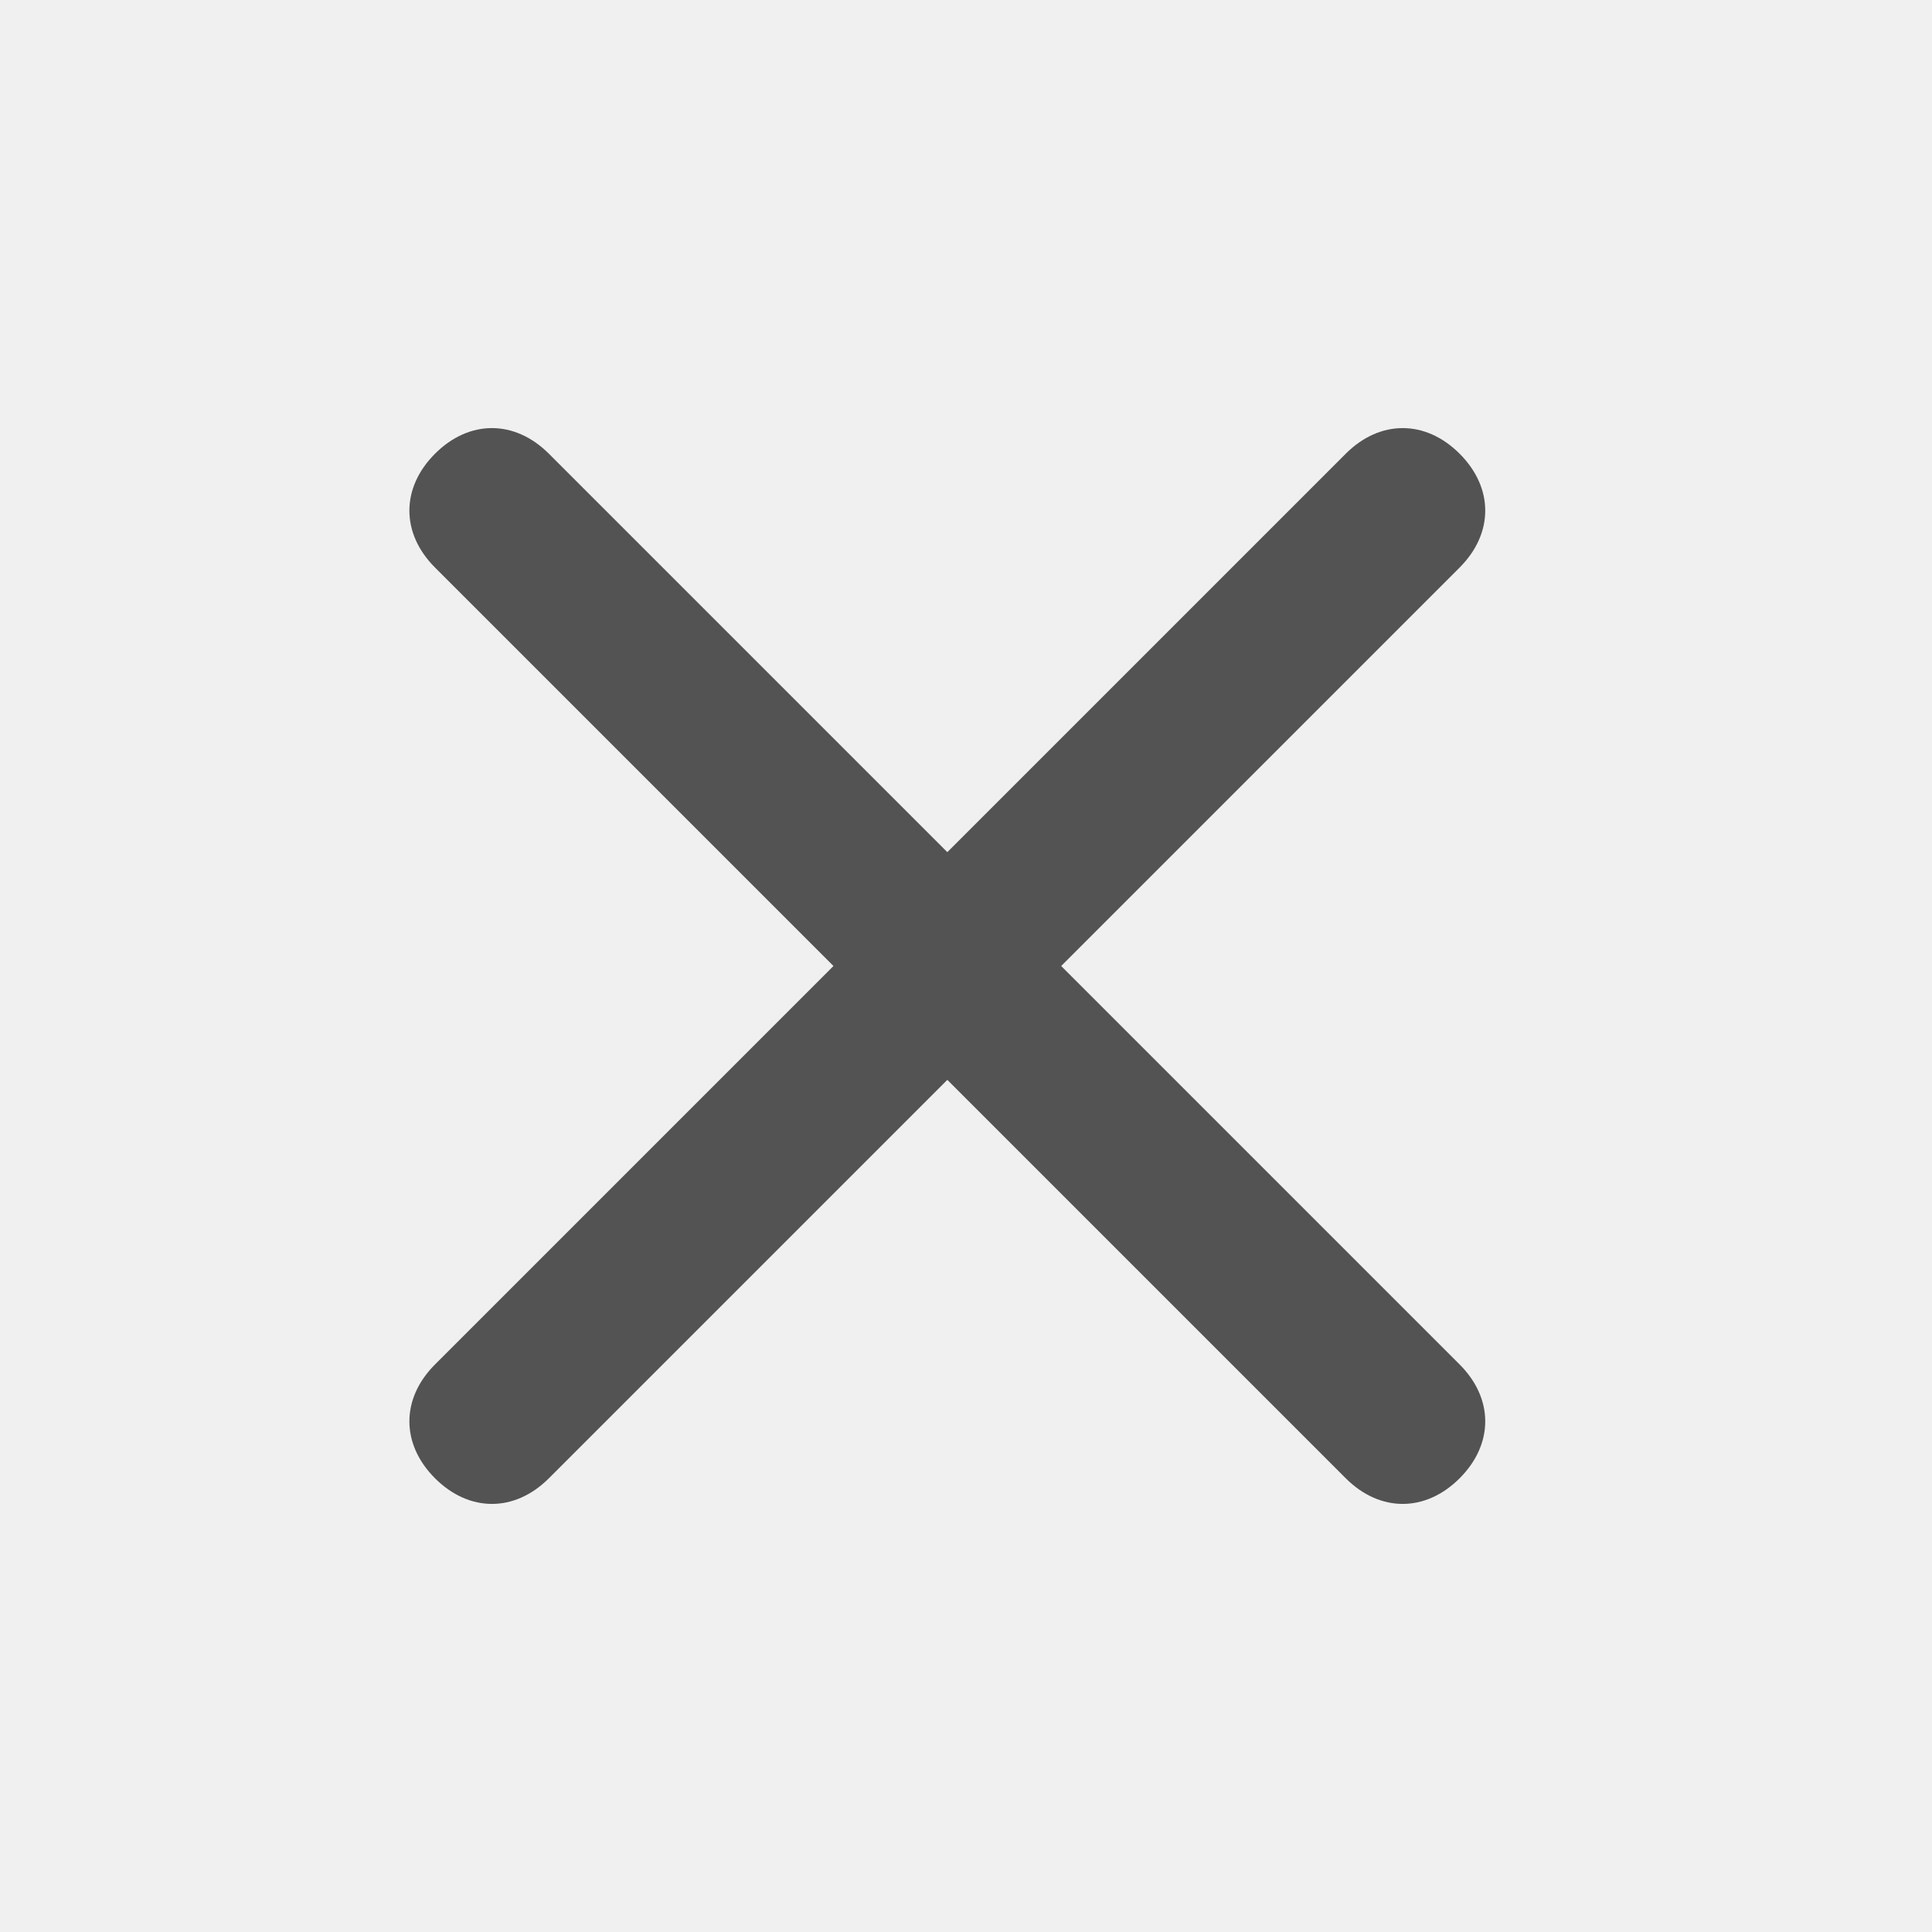
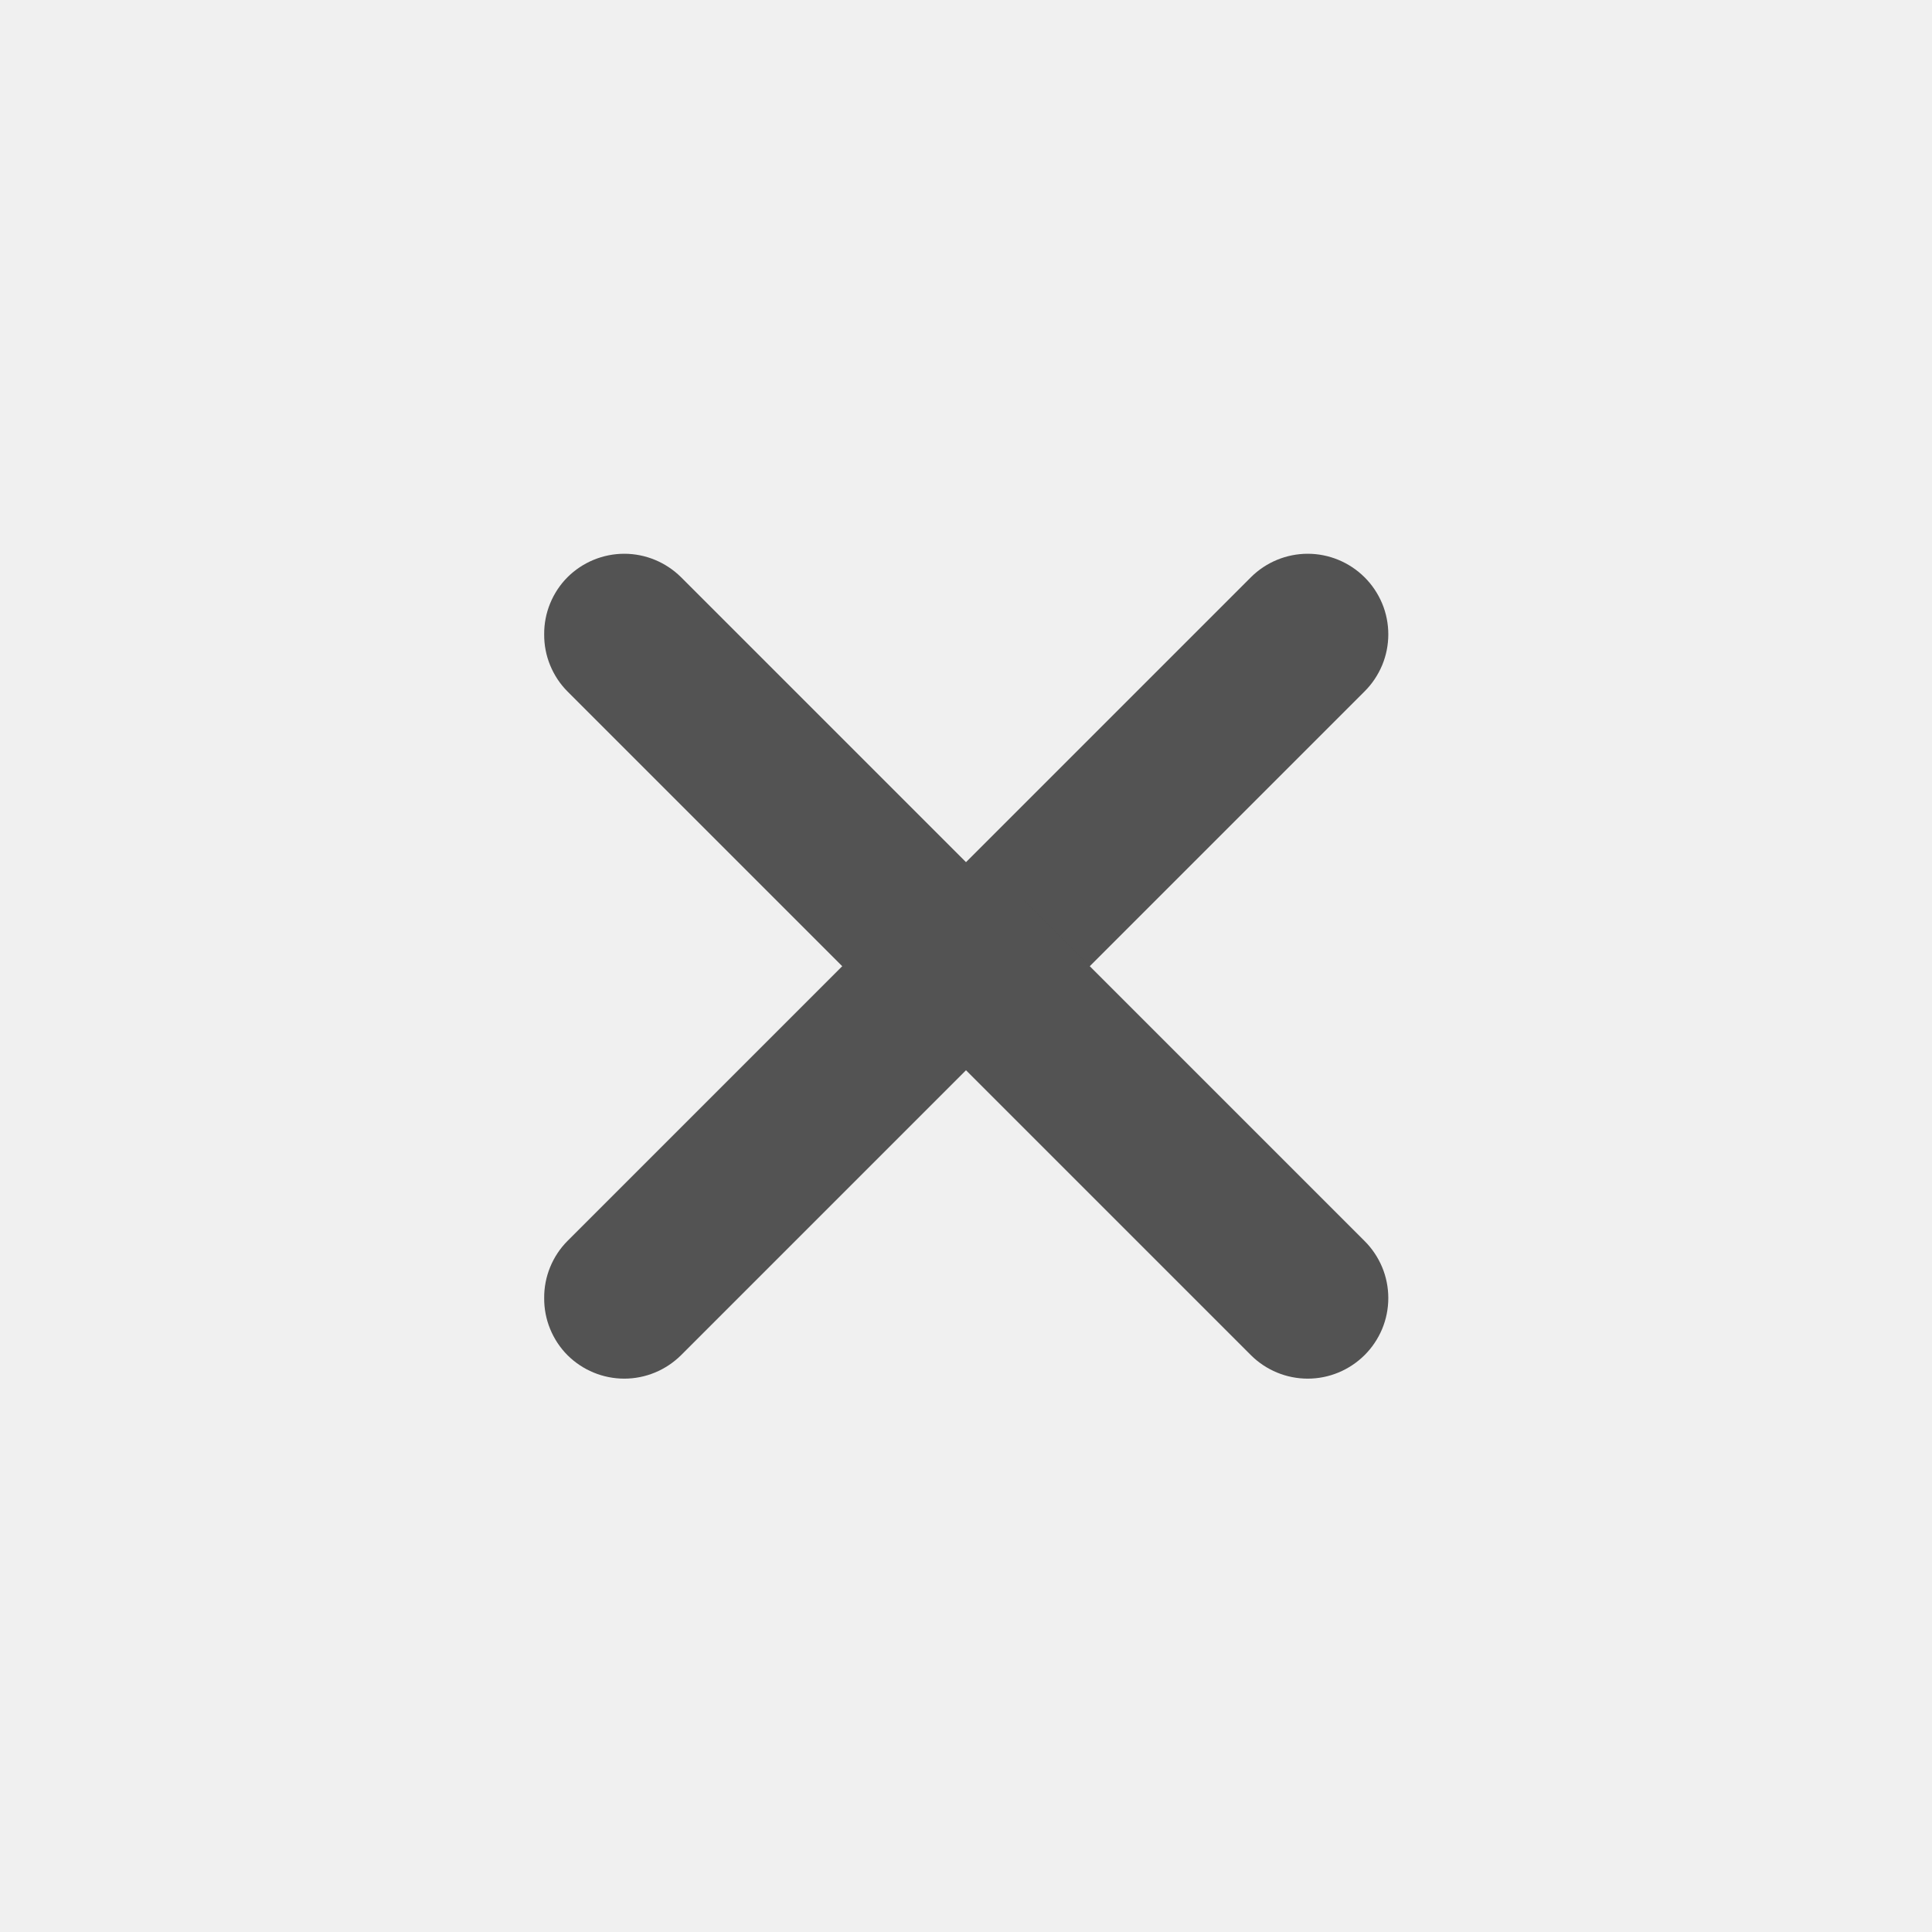
- <svg xmlns="http://www.w3.org/2000/svg" width="50" height="50" viewBox="0 0 50 50" fill="none">
-   <g id="bars" clip-path="url(#clip0_2014_10064)">
-     <g id="Group 5">
-       <path id="Vector" d="M14.205 38.258L37.775 14.688C38.659 13.804 38.659 12.626 37.775 11.742C36.891 10.858 35.712 10.858 34.828 11.742L11.258 35.312C10.374 36.196 10.374 37.374 11.258 38.258C12.142 39.142 13.321 39.142 14.205 38.258Z" fill="#535353" />
-       <path id="Vector_2" d="M11.258 14.688L34.828 38.258C35.712 39.142 36.891 39.142 37.775 38.258C38.659 37.374 38.659 36.196 37.775 35.312L14.205 11.742C13.321 10.858 12.142 10.858 11.258 11.742C10.374 12.626 10.374 13.804 11.258 14.688Z" fill="#535353" />
+ <svg xmlns="http://www.w3.org/2000/svg" width="24" height="24" viewBox="0 0 24 24" fill="none">
+   <g id="arrow">
+     <g id="Group 4">
+       <path id="Vector" d="M12.71 12.83L16.95 8.59C17.044 8.497 17.118 8.386 17.169 8.265C17.22 8.143 17.246 8.012 17.246 7.88C17.246 7.748 17.22 7.617 17.169 7.495C17.118 7.374 17.044 7.263 16.95 7.17C16.762 6.984 16.509 6.879 16.245 6.879C15.981 6.879 15.727 6.984 15.54 7.17L12 10.71L8.46 7.17C8.272 6.984 8.019 6.879 7.755 6.879C7.491 6.879 7.237 6.984 7.05 7.17C6.957 7.263 6.884 7.374 6.834 7.496C6.784 7.618 6.759 7.748 6.76 7.88C6.759 8.012 6.784 8.142 6.834 8.264C6.884 8.386 6.957 8.497 7.05 8.59L11.29 12.83C11.383 12.924 11.493 12.998 11.615 13.049C11.737 13.1 11.868 13.126 12 13.126C12.132 13.126 12.262 13.1 12.384 13.049C12.506 12.998 12.617 12.924 12.71 12.83Z" fill="#535353" />
+       <path id="Vector_2" d="M12.71 11.175L16.95 15.415C17.044 15.508 17.118 15.619 17.169 15.74C17.22 15.862 17.246 15.993 17.246 16.125C17.246 16.257 17.22 16.388 17.169 16.51C17.118 16.631 17.044 16.742 16.95 16.835C16.762 17.021 16.509 17.126 16.245 17.126C15.981 17.126 15.727 17.021 15.54 16.835L12 13.295L8.46 16.835C8.272 17.021 8.019 17.126 7.755 17.126C7.491 17.126 7.237 17.021 7.05 16.835C6.957 16.742 6.884 16.631 6.834 16.509C6.784 16.387 6.759 16.257 6.76 16.125C6.759 15.993 6.784 15.863 6.834 15.741C6.884 15.619 6.957 15.508 7.05 15.415L11.29 11.175C11.383 11.081 11.493 11.007 11.615 10.956C11.737 10.905 11.868 10.879 12 10.879C12.132 10.879 12.262 10.905 12.384 10.956C12.506 11.007 12.617 11.081 12.71 11.175Z" fill="#535353" />
    </g>
  </g>
-   <defs>
-     <clipPath id="clip0_2014_10064">
-       <rect width="50" height="50" fill="white" />
-     </clipPath>
-   </defs>
</svg>
